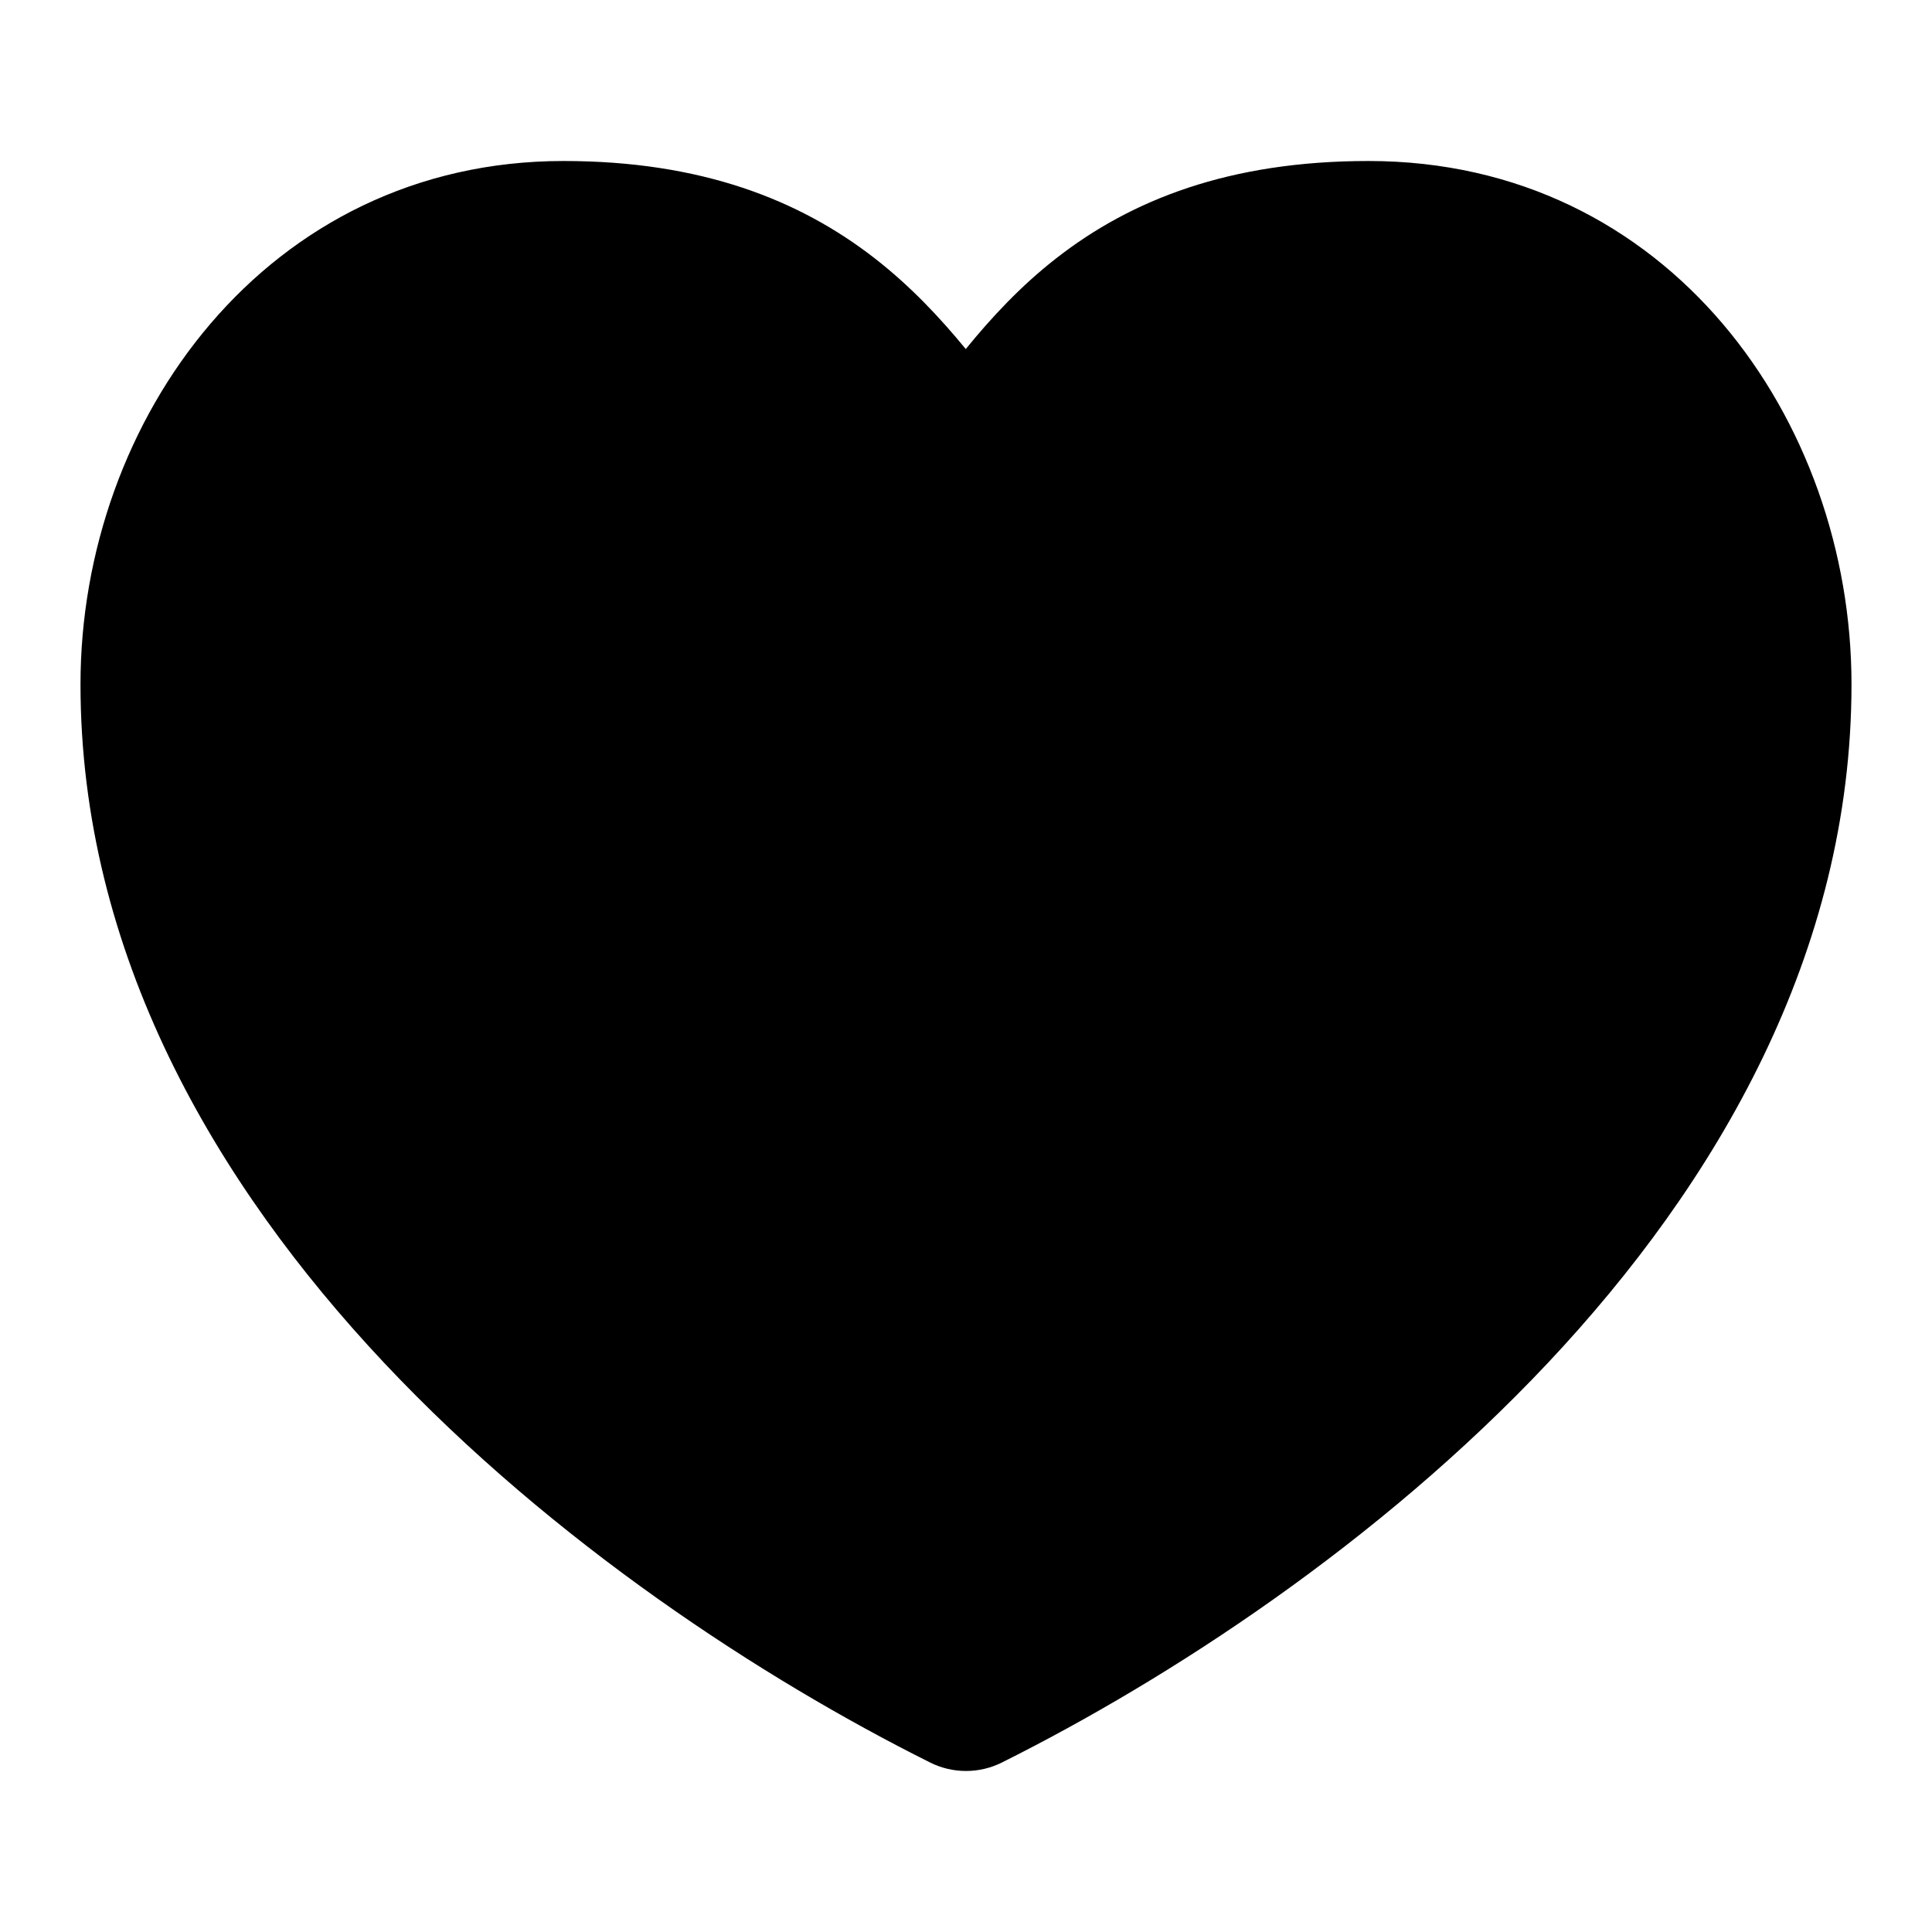
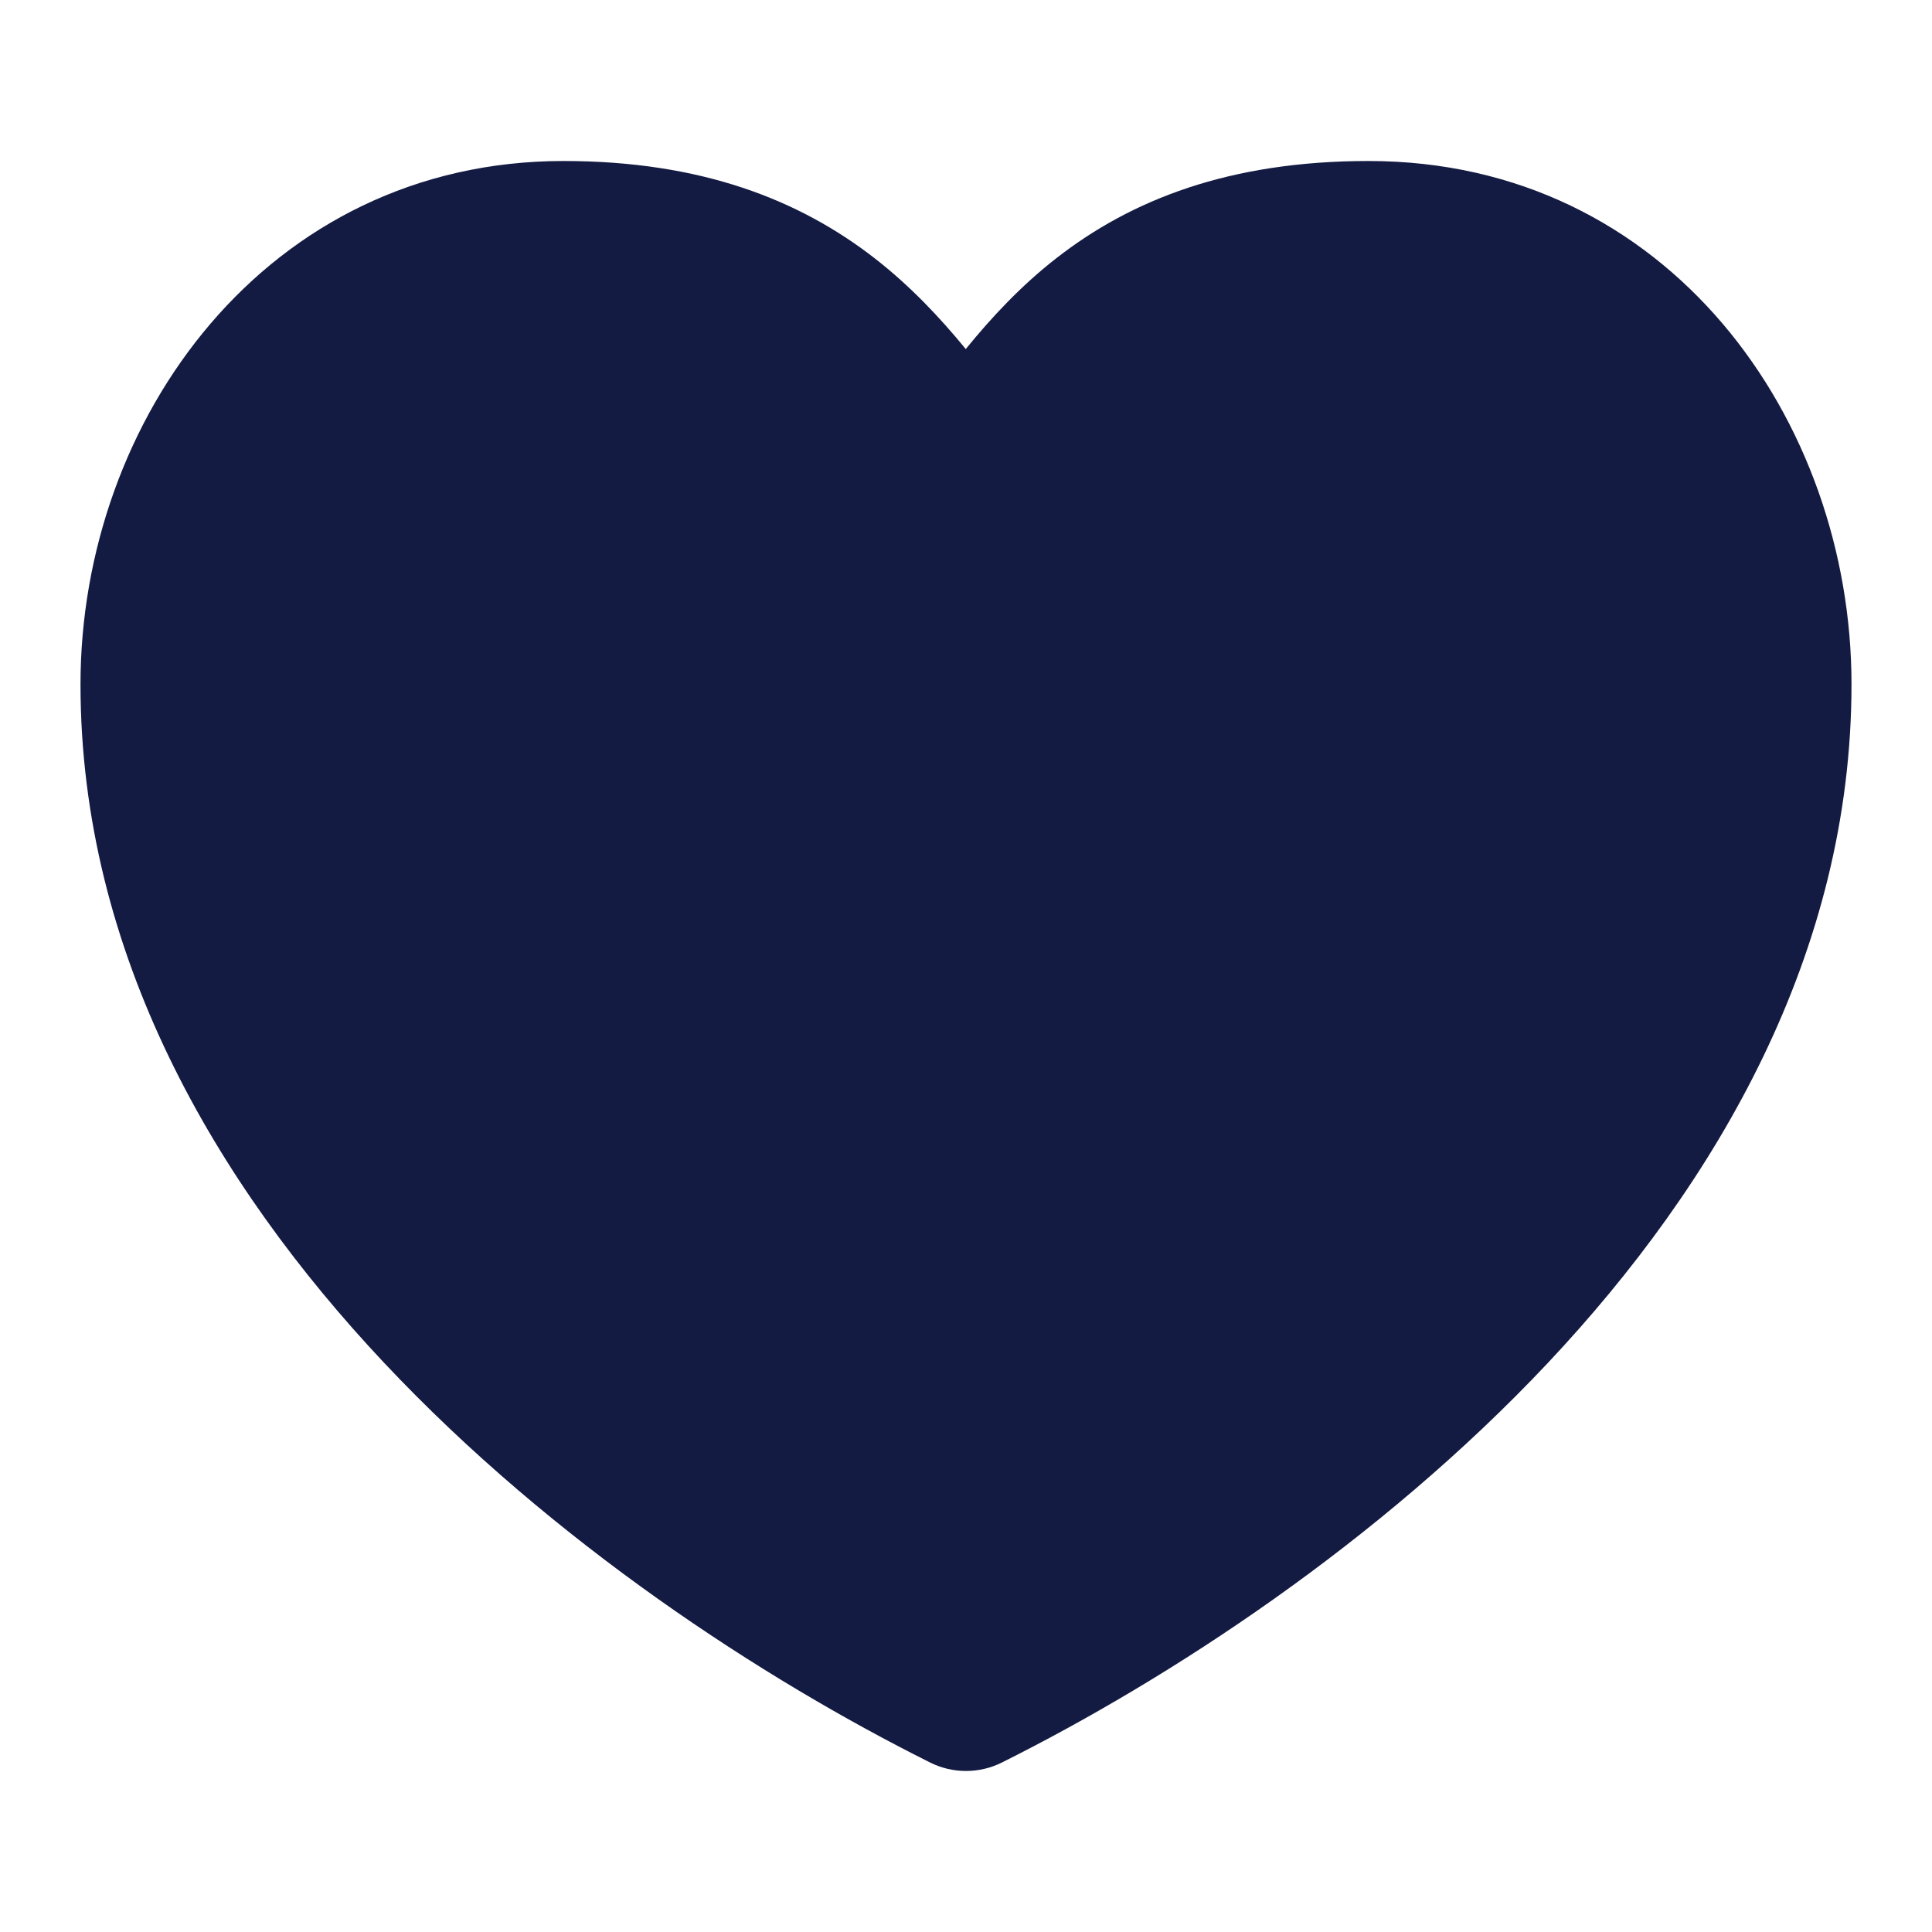
<svg xmlns="http://www.w3.org/2000/svg" width="800px" height="800px" viewBox="0 0 24 24" fill="none">
-   <path d="M7 2C3.313 2 1 5.215 1 8.5C1 11.841 2.674 14.699 4.772 16.93C6.872 19.163 9.477 20.857 11.553 21.894C11.834 22.035 12.166 22.035 12.447 21.894C14.523 20.857 17.128 19.163 19.229 16.93C21.326 14.699 23 11.841 23 8.5C23 5.22 20.729 2 17 2C15.275 2 14.053 2.48 13.119 3.21C12.678 3.554 12.311 3.95 11.997 4.336C11.68 3.949 11.309 3.553 10.865 3.208C9.929 2.481 8.709 2 7 2Z" fill="#000000" />
+   <path d="M7 2C3.313 2 1 5.215 1 8.5C1 11.841 2.674 14.699 4.772 16.93C6.872 19.163 9.477 20.857 11.553 21.894C11.834 22.035 12.166 22.035 12.447 21.894C14.523 20.857 17.128 19.163 19.229 16.93C21.326 14.699 23 11.841 23 8.5C23 5.22 20.729 2 17 2C15.275 2 14.053 2.48 13.119 3.21C12.678 3.554 12.311 3.95 11.997 4.336C11.68 3.949 11.309 3.553 10.865 3.208C9.929 2.481 8.709 2 7 2Z" fill="#141b42ff" />
</svg>
